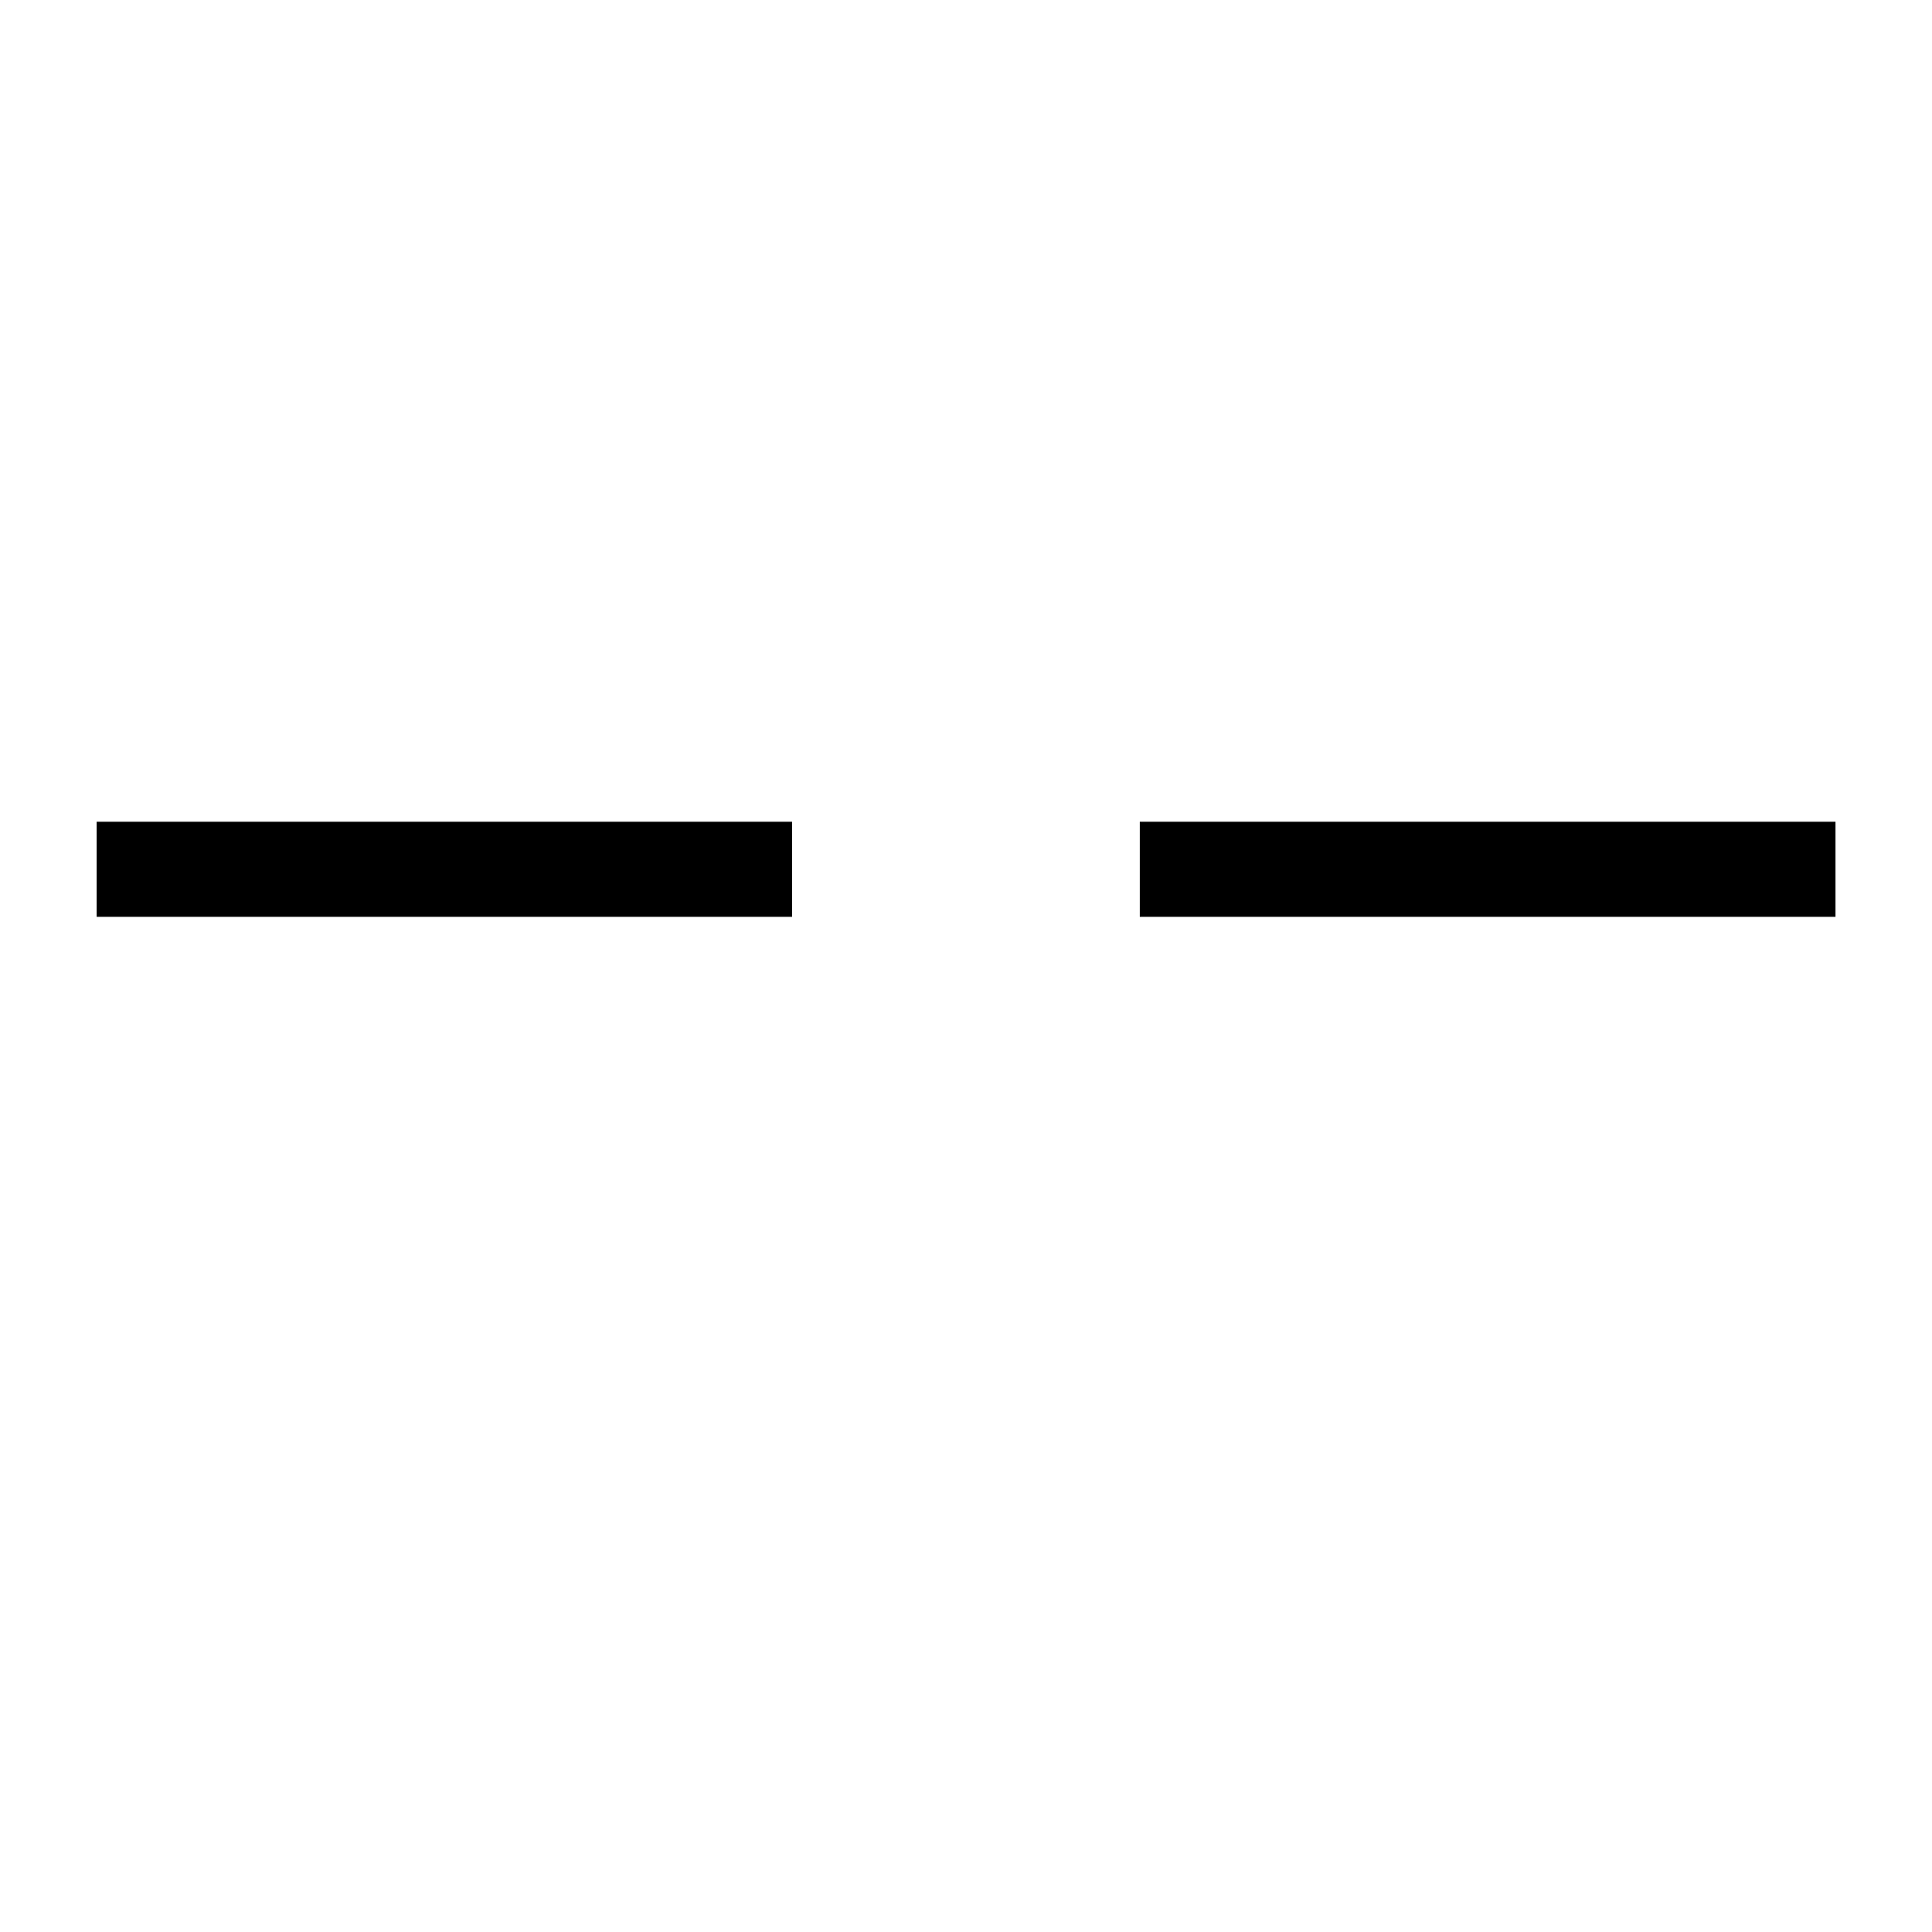
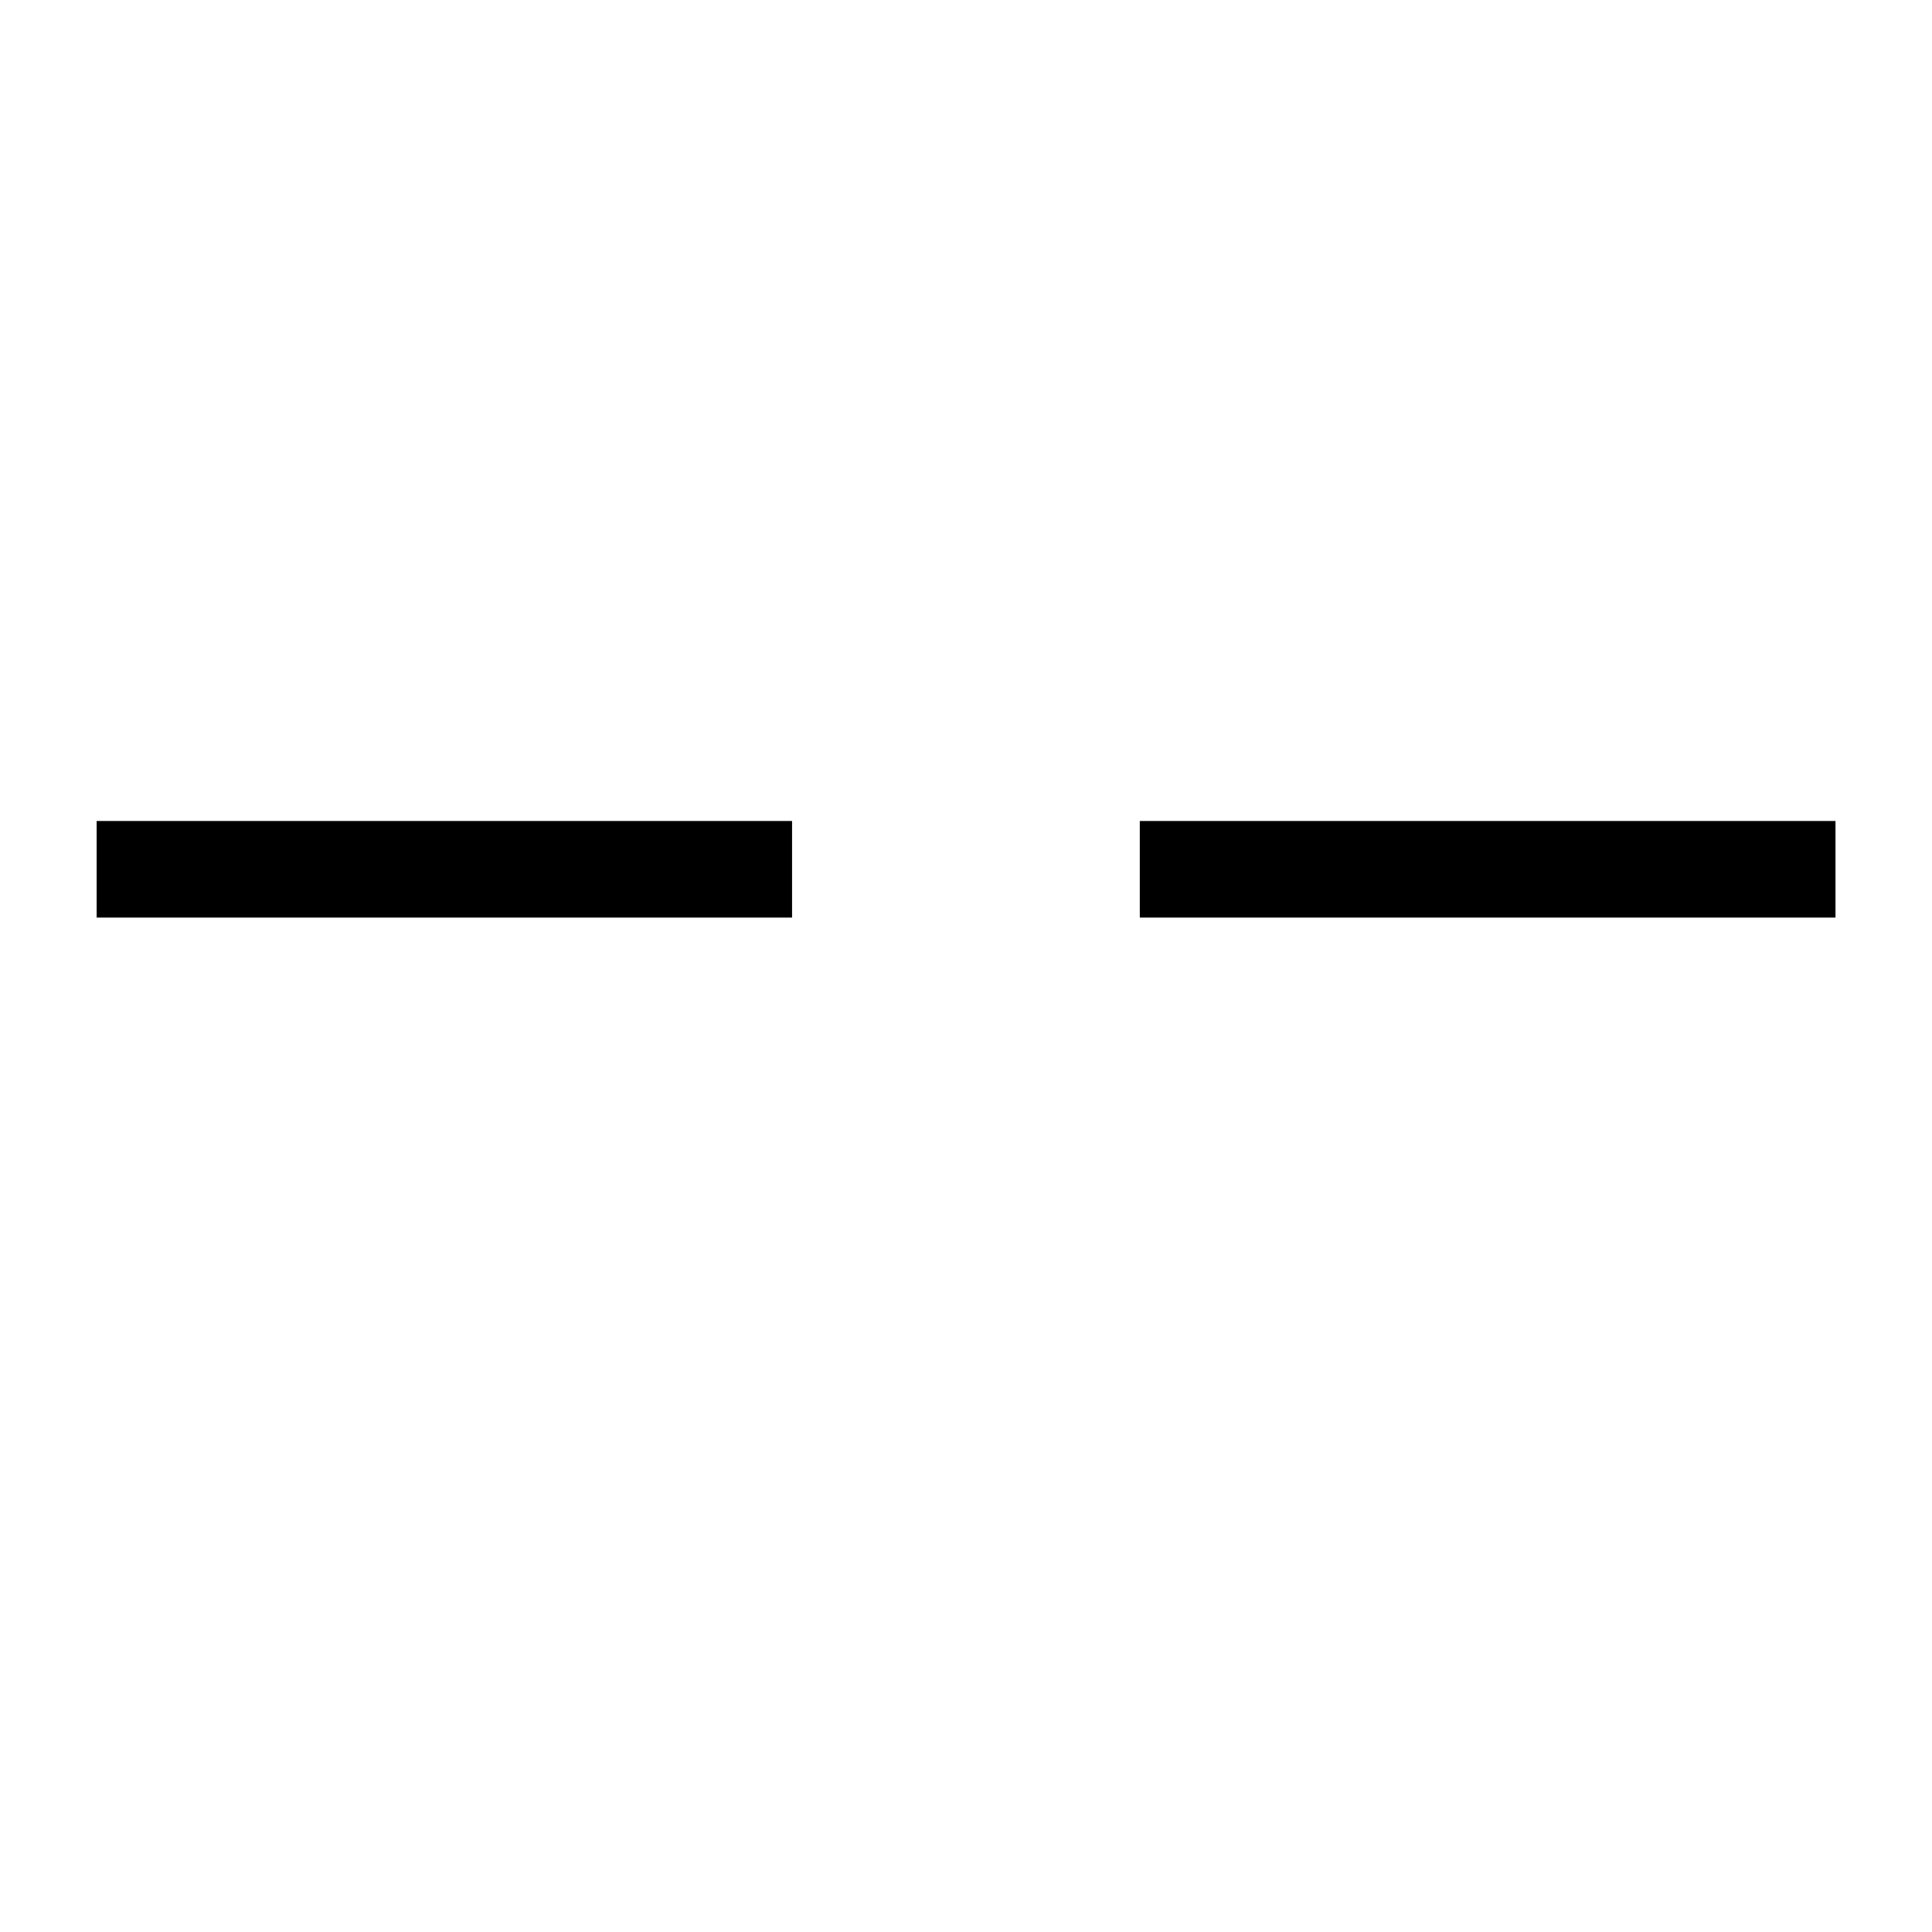
<svg xmlns="http://www.w3.org/2000/svg" width="28.346pt" height="28.346pt" viewBox="0 0 28.346 28.346" version="1.1">
  <g id="surface1">
-     <path style=" stroke:none;fill-rule:nonzero;fill:rgb(100%,100%,100%);fill-opacity:1;" d="M 0 28.348 L 0 0 L 28.348 0 L 28.348 28.348 Z M 0 28.348 " />
-     <path style="fill:none;stroke-width:1.395;stroke-linecap:butt;stroke-linejoin:miter;stroke:rgb(0%,0%,0%);stroke-opacity:1;stroke-miterlimit:10;" d="M 1.418 15.592 L 11.621 15.592 " transform="matrix(1,0,0,-1,0,28.346)" />
-     <path style="fill:none;stroke-width:1.395;stroke-linecap:butt;stroke-linejoin:miter;stroke:rgb(0%,0%,0%);stroke-opacity:1;stroke-miterlimit:10;" d="M 16.723 15.592 L 26.93 15.592 " transform="matrix(1,0,0,-1,0,28.346)" />
+     <path style="fill:none;stroke-width:1.417;stroke-linecap:butt;stroke-linejoin:miter;stroke:rgb(0%,0%,0%);stroke-opacity:1;stroke-miterlimit:10;" d="M 1.418 15.592 L 11.621 15.592 " transform="matrix(1,0,0,-1,0,28.346)" />
+     <path style="fill:none;stroke-width:1.417;stroke-linecap:butt;stroke-linejoin:miter;stroke:rgb(0%,0%,0%);stroke-opacity:1;stroke-miterlimit:10;" d="M 16.723 15.592 L 26.93 15.592 " transform="matrix(1,0,0,-1,0,28.346)" />
  </g>
</svg>
